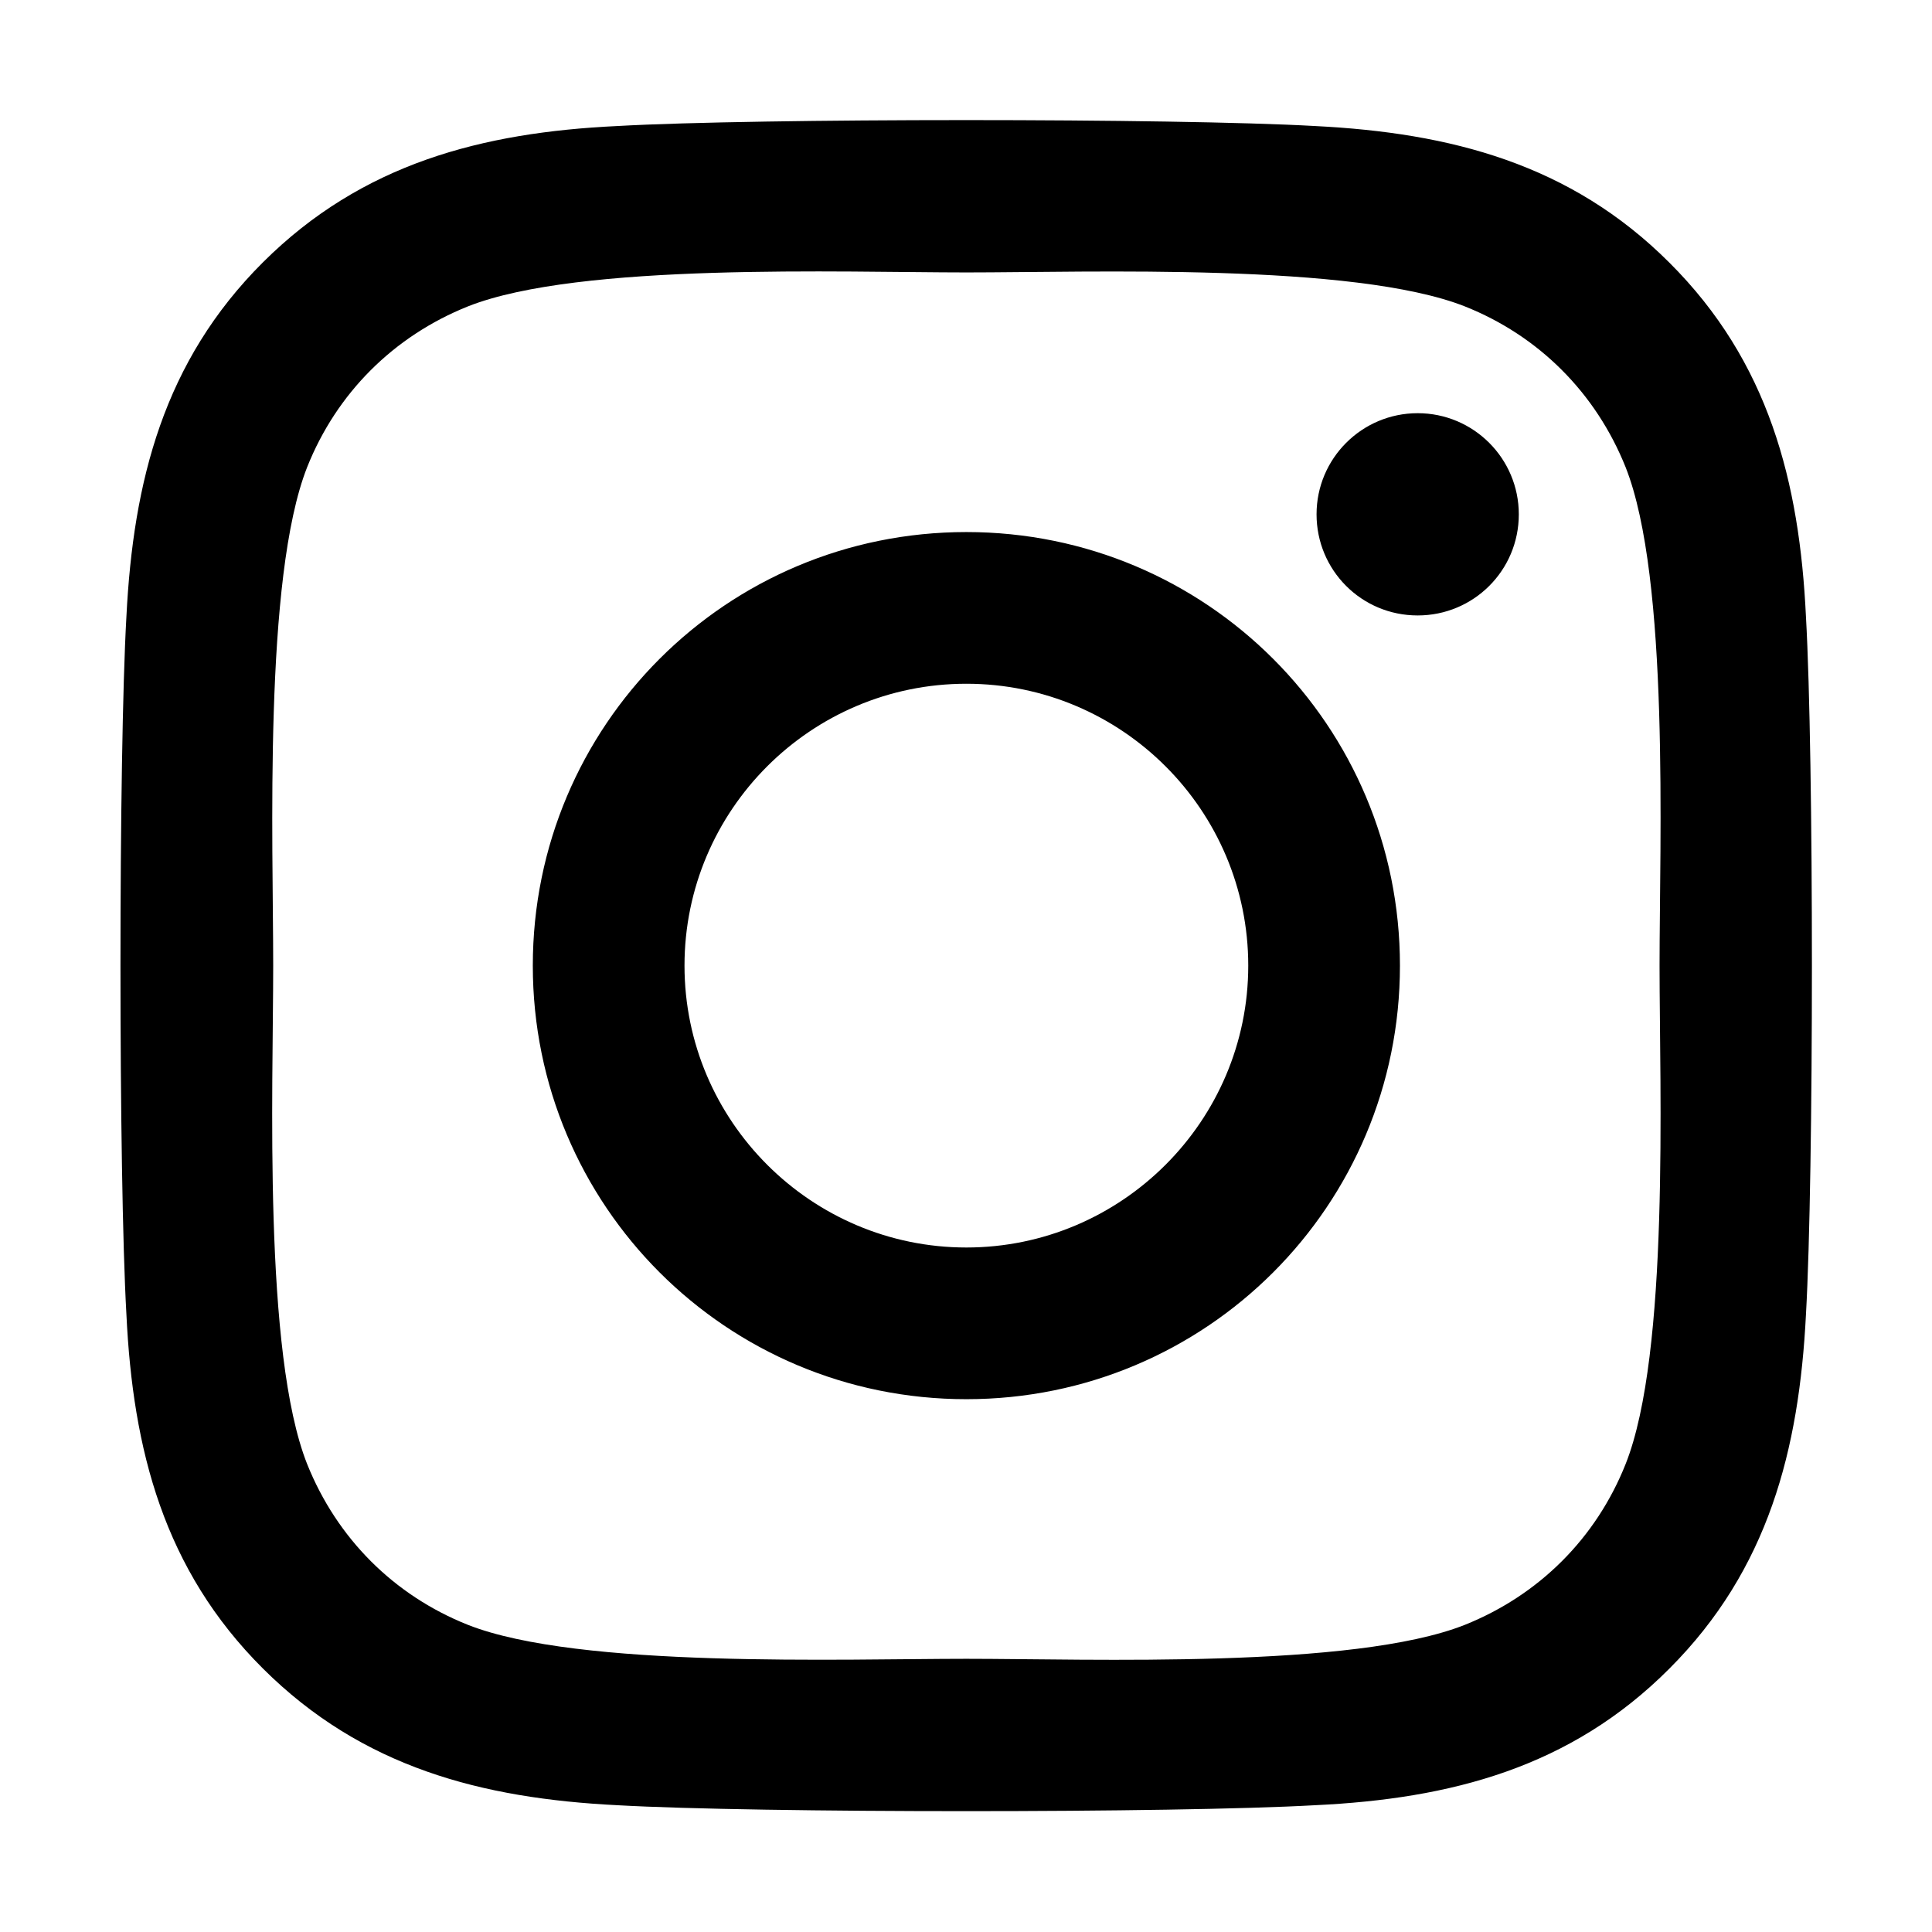
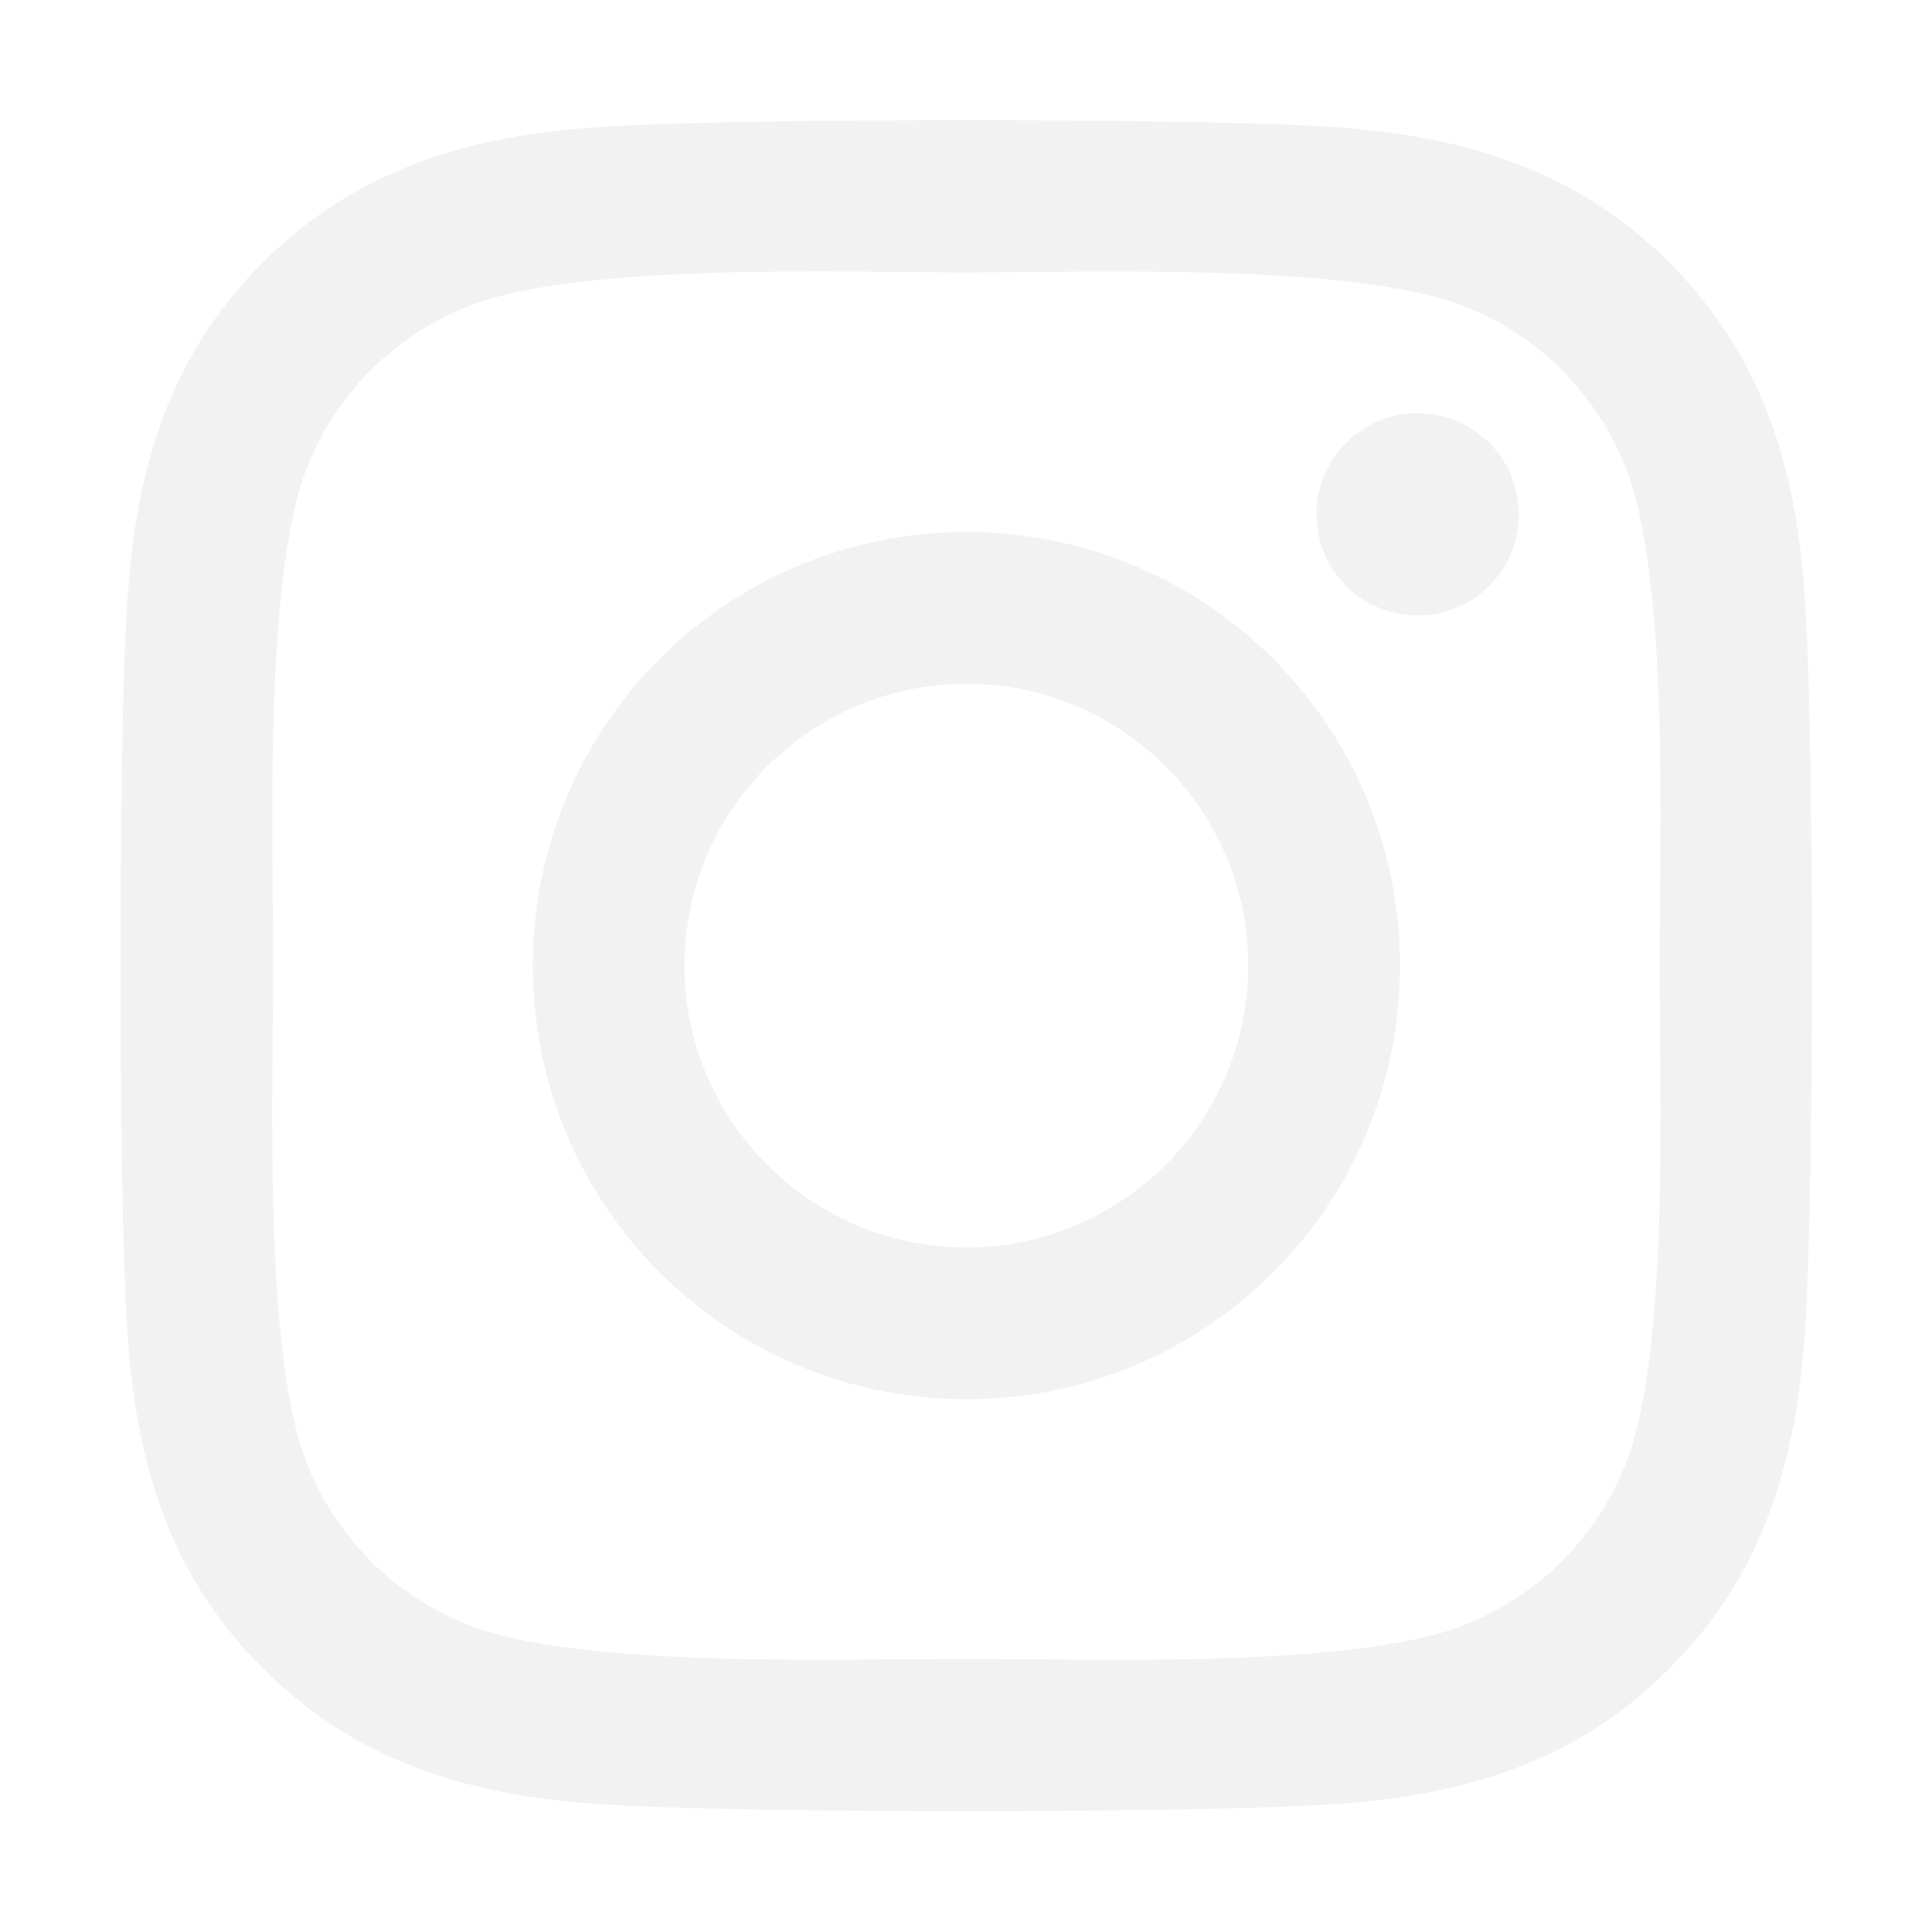
- <svg xmlns="http://www.w3.org/2000/svg" stroke="currentColor" fill="currentColor" stroke-width="0" viewBox="0 0 448 512" height="200px" width="200px">
+ <svg xmlns="http://www.w3.org/2000/svg" stroke="currentColor" fill="#f2f2f2" stroke-width="0" viewBox="0 0 448 512" height="200px" width="200px">
  <path d="M224.1 141c-63.6 0-114.9 51.3-114.9 114.9s51.3 114.9 114.9 114.9S339 319.5 339 255.9 287.7 141 224.1 141zm0 189.6c-41.1 0-74.7-33.5-74.7-74.7s33.5-74.7 74.7-74.7 74.7 33.5 74.7 74.7-33.6 74.7-74.7 74.7zm146.4-194.3c0 14.9-12 26.8-26.8 26.8-14.9 0-26.8-12-26.8-26.8s12-26.8 26.8-26.8 26.8 12 26.8 26.8zm76.1 27.2c-1.7-35.9-9.9-67.7-36.2-93.9-26.2-26.2-58-34.4-93.9-36.2-37-2.1-147.9-2.1-184.9 0-35.8 1.7-67.6 9.9-93.9 36.1s-34.4 58-36.2 93.9c-2.1 37-2.1 147.9 0 184.9 1.7 35.9 9.9 67.7 36.2 93.9s58 34.4 93.9 36.2c37 2.1 147.9 2.1 184.9 0 35.9-1.7 67.7-9.9 93.9-36.2 26.2-26.2 34.4-58 36.2-93.9 2.1-37 2.1-147.8 0-184.8zM398.8 388c-7.8 19.6-22.9 34.7-42.6 42.6-29.5 11.7-99.5 9-132.1 9s-102.7 2.6-132.1-9c-19.6-7.8-34.7-22.9-42.6-42.6-11.7-29.5-9-99.5-9-132.1s-2.6-102.7 9-132.1c7.8-19.6 22.9-34.7 42.6-42.6 29.5-11.7 99.5-9 132.1-9s102.7-2.6 132.1 9c19.6 7.8 34.7 22.9 42.6 42.6 11.7 29.5 9 99.5 9 132.1s2.7 102.7-9 132.1z" />
</svg>
